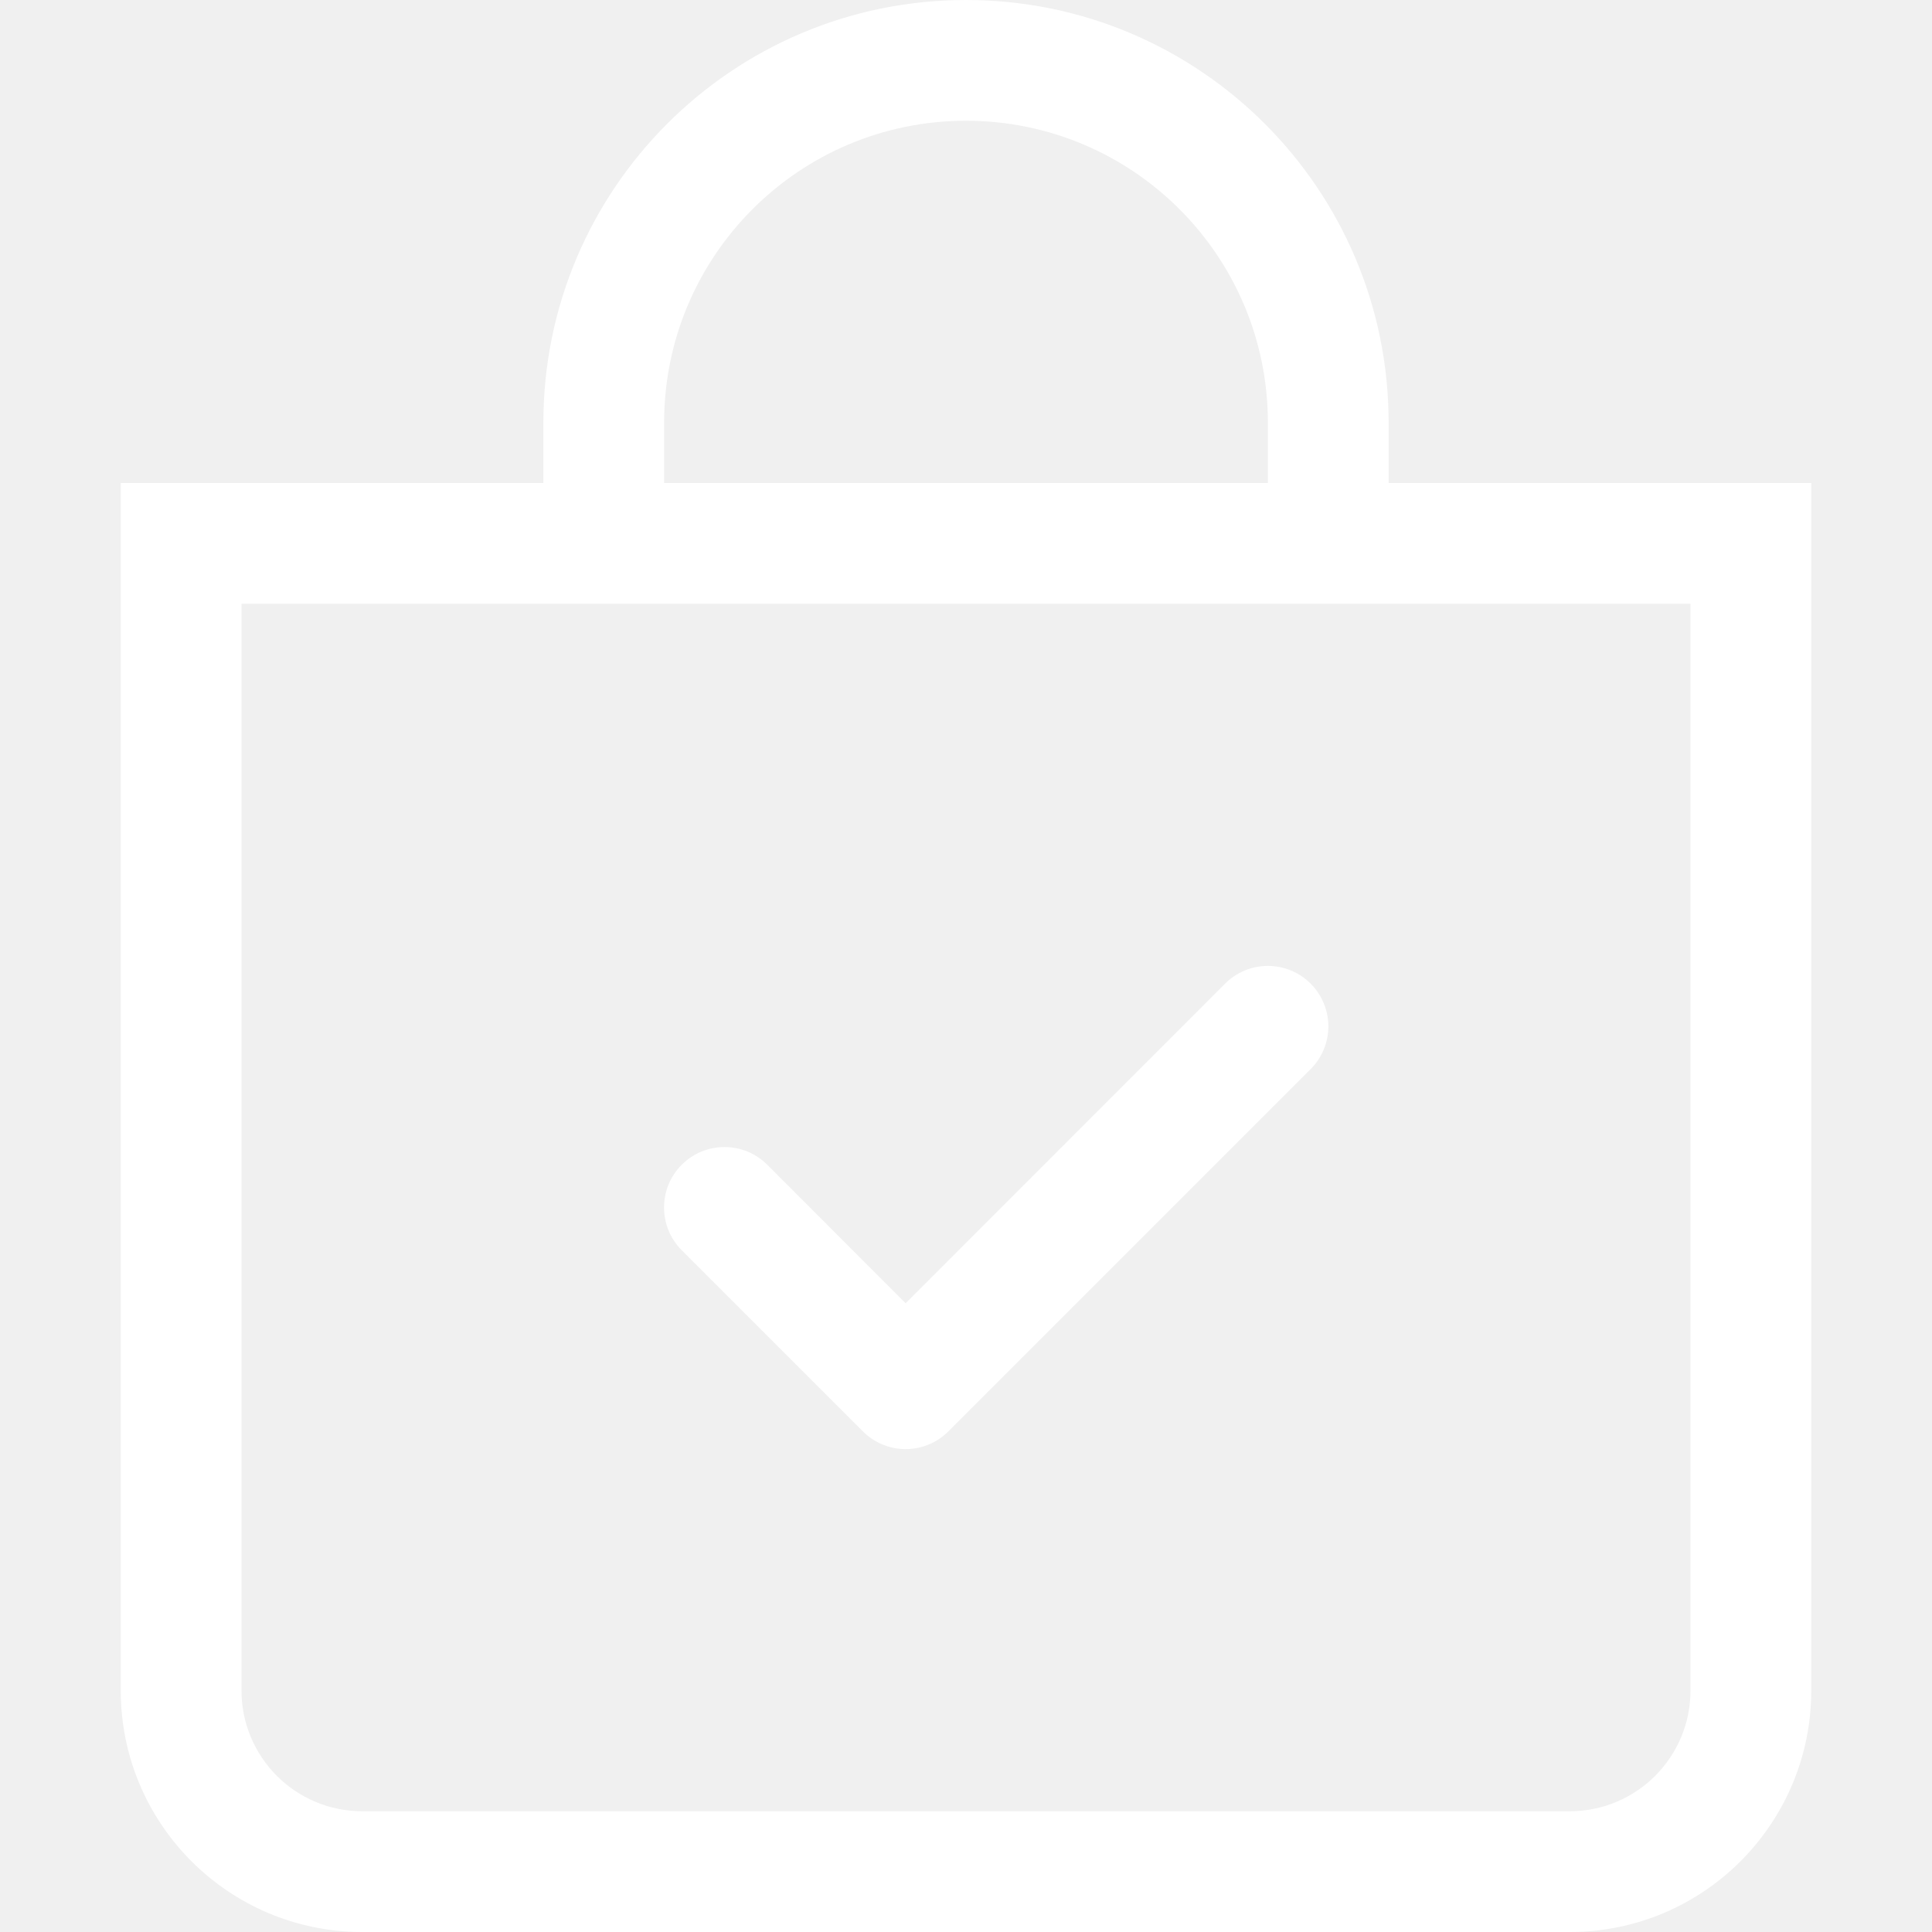
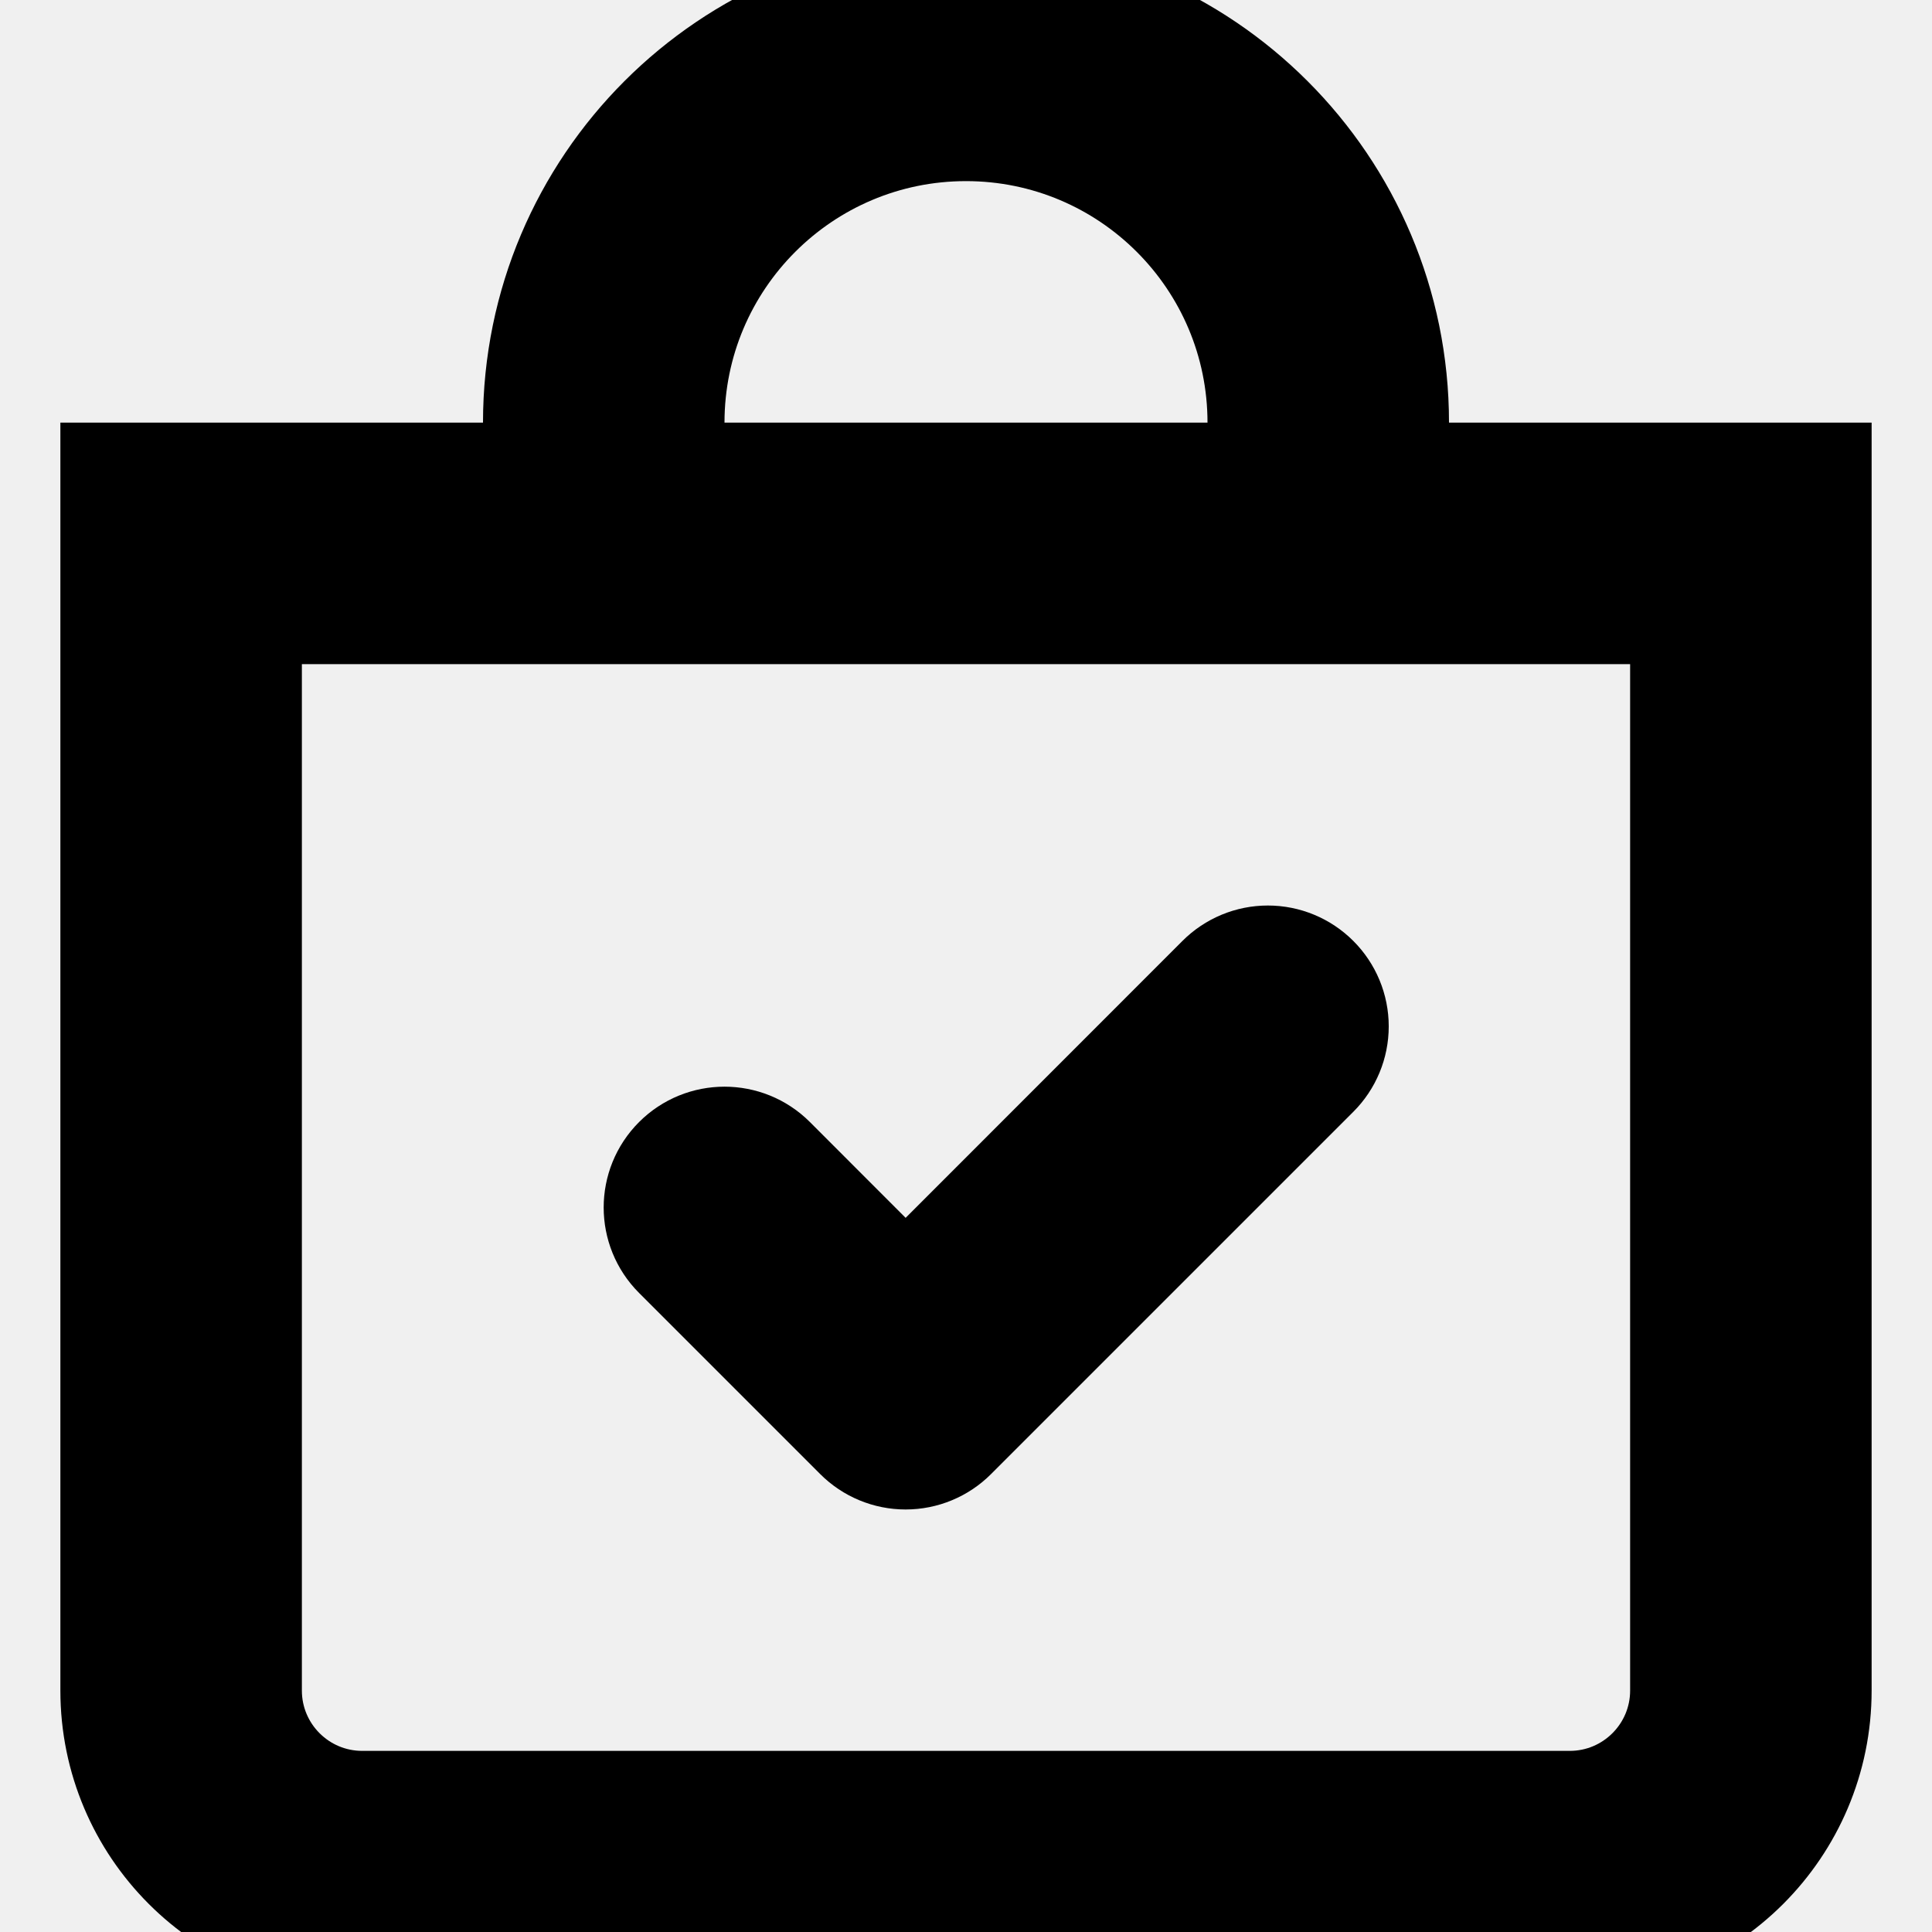
- <svg xmlns="http://www.w3.org/2000/svg" width="25" height="25" fill="white" class="bi bi-bag-check" viewBox="0 0 16 16">
+ <svg xmlns="http://www.w3.org/2000/svg" width="25" height="25" fill="currentColor" stroke="currentColor" class="bi bi-bag-check" viewBox="0 0 16 16">
  <path fill-rule="evenodd" d="M10.854 8.146a.5.5 0 0 1 0 .708l-3 3a.5.5 0 0 1-.708 0l-1.5-1.5a.5.5 0 0 1 .708-.708L7.5 10.793l2.646-2.647a.5.5 0 0 1 .708 0z" />
  <path d="M8 1a2.5 2.5 0 0 1 2.5 2.5V4h-5v-.5A2.5 2.5 0 0 1 8 1zm3.5 3v-.5a3.5 3.5 0 1 0-7 0V4H1v10a2 2 0 0 0 2 2h10a2 2 0 0 0 2-2V4h-3.5zM2 5h12v9a1 1 0 0 1-1 1H3a1 1 0 0 1-1-1V5z" />
</svg>
